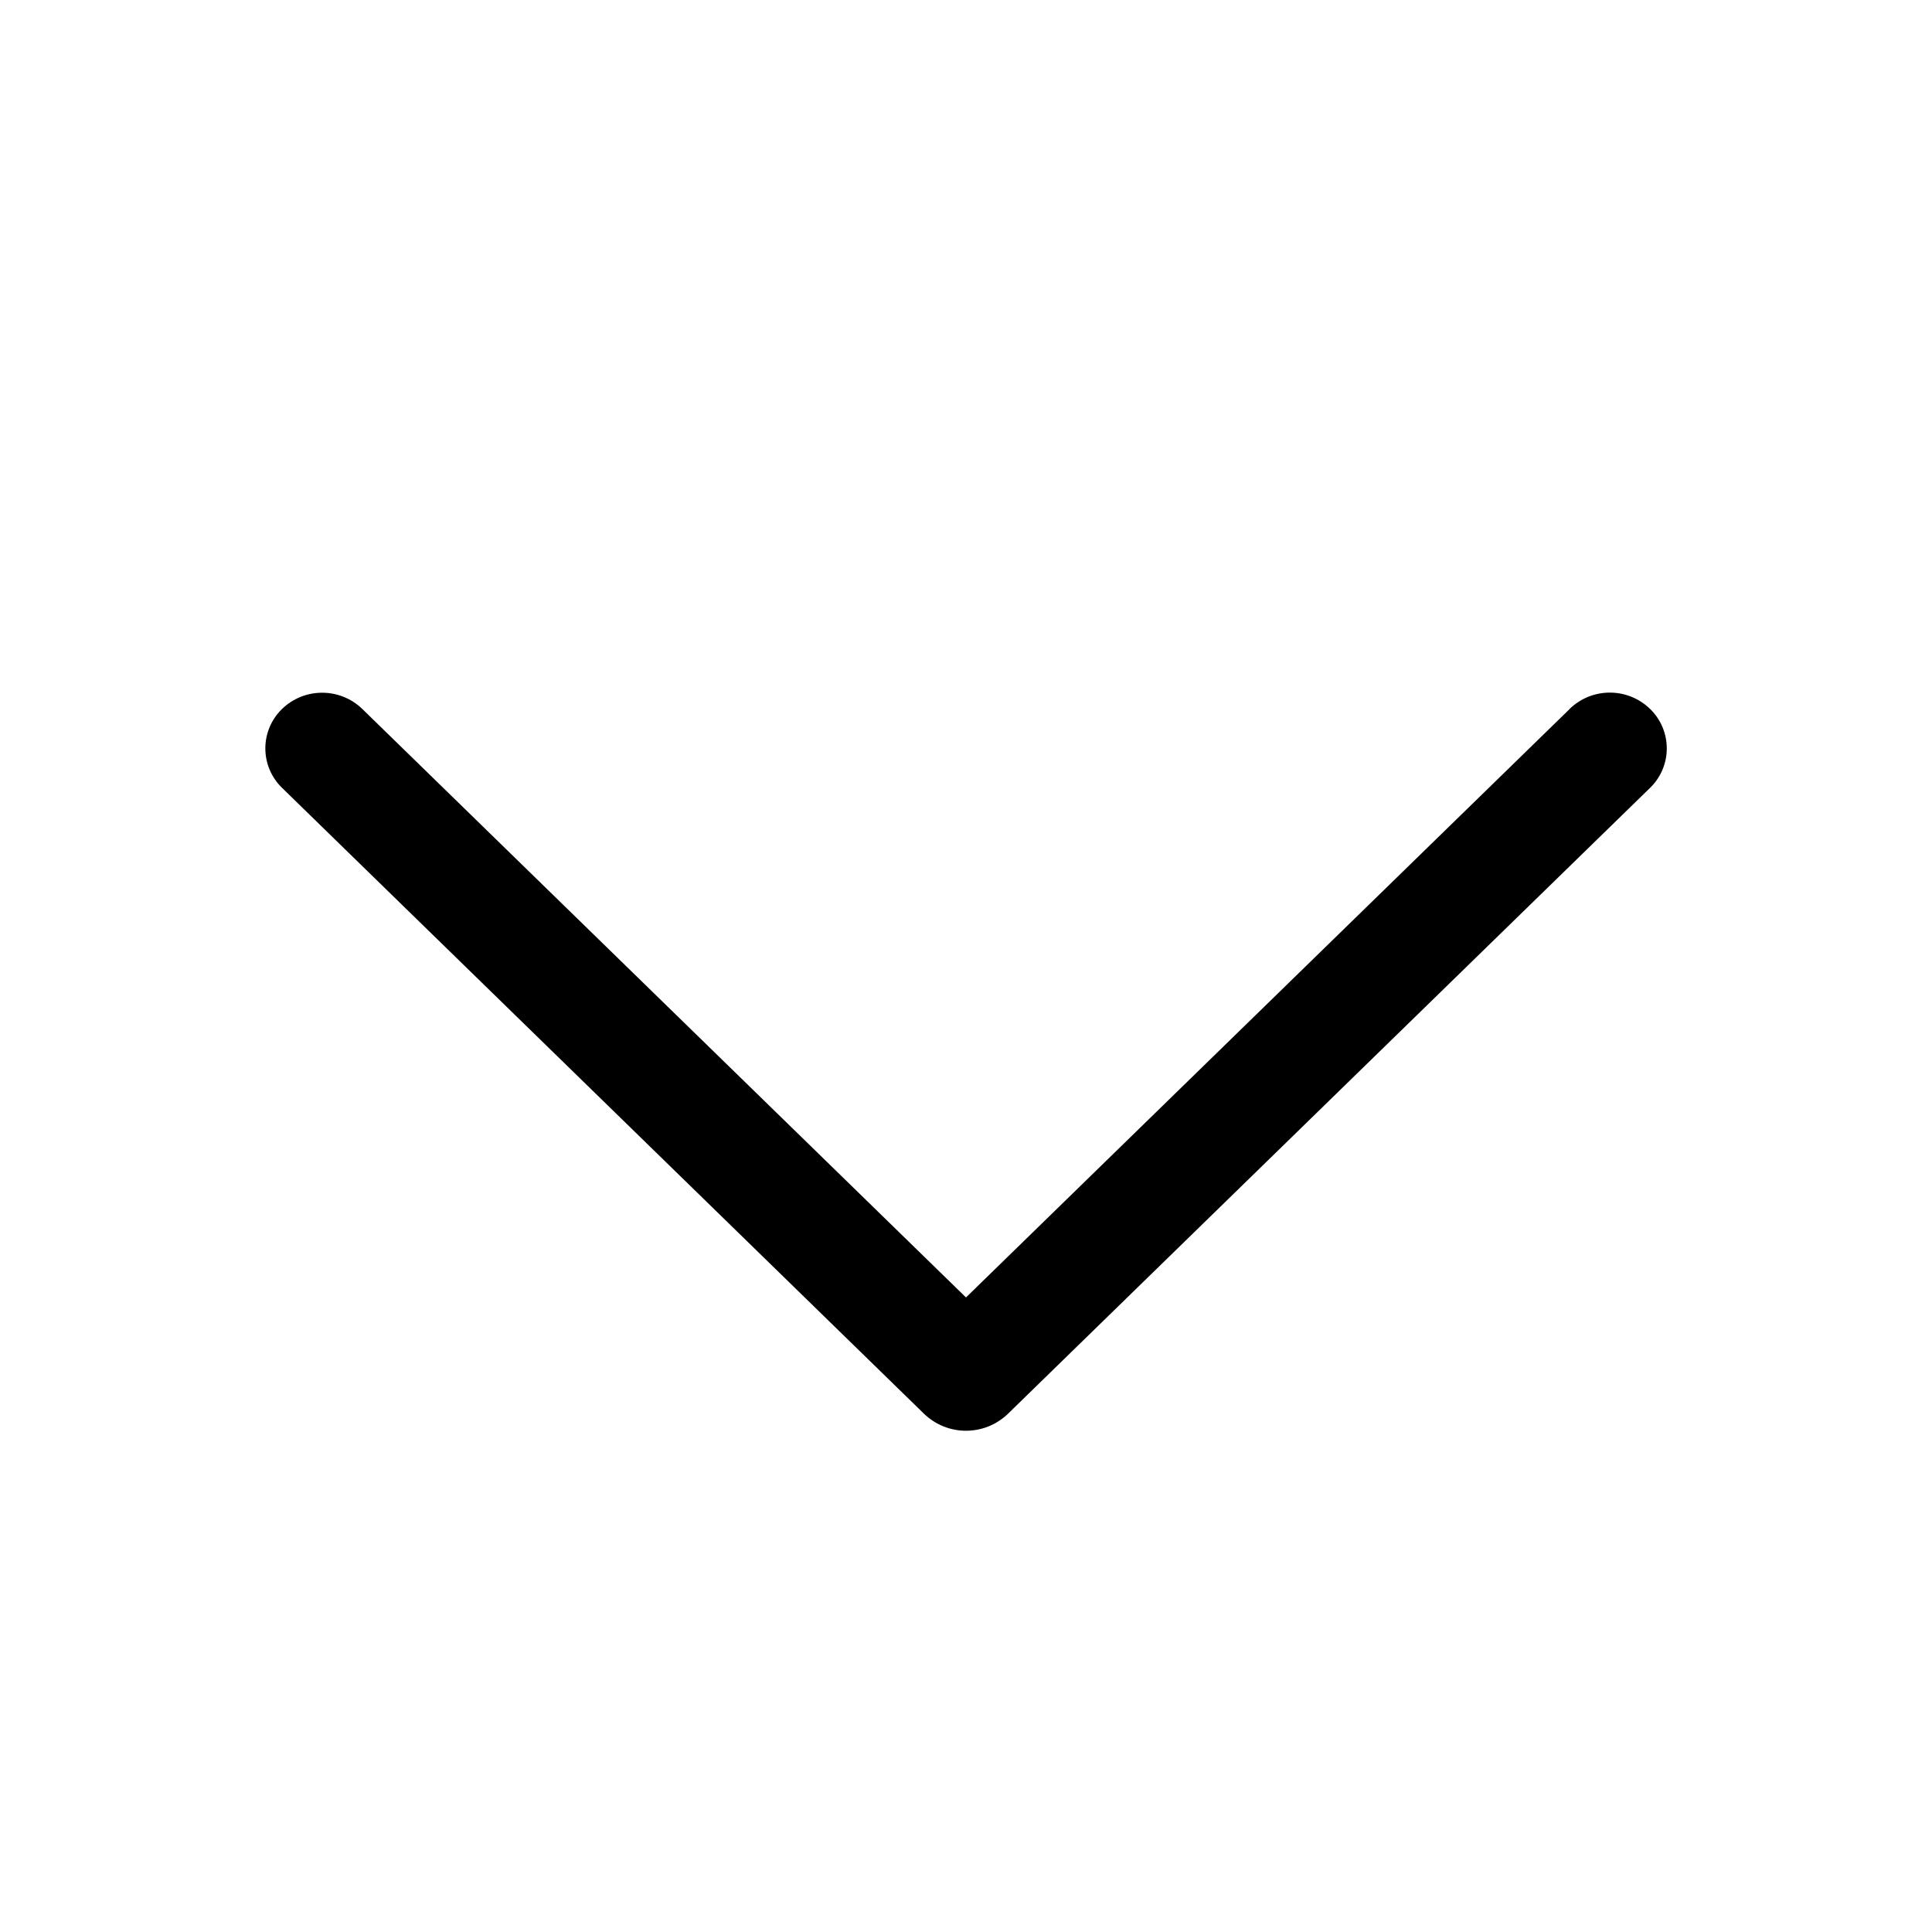
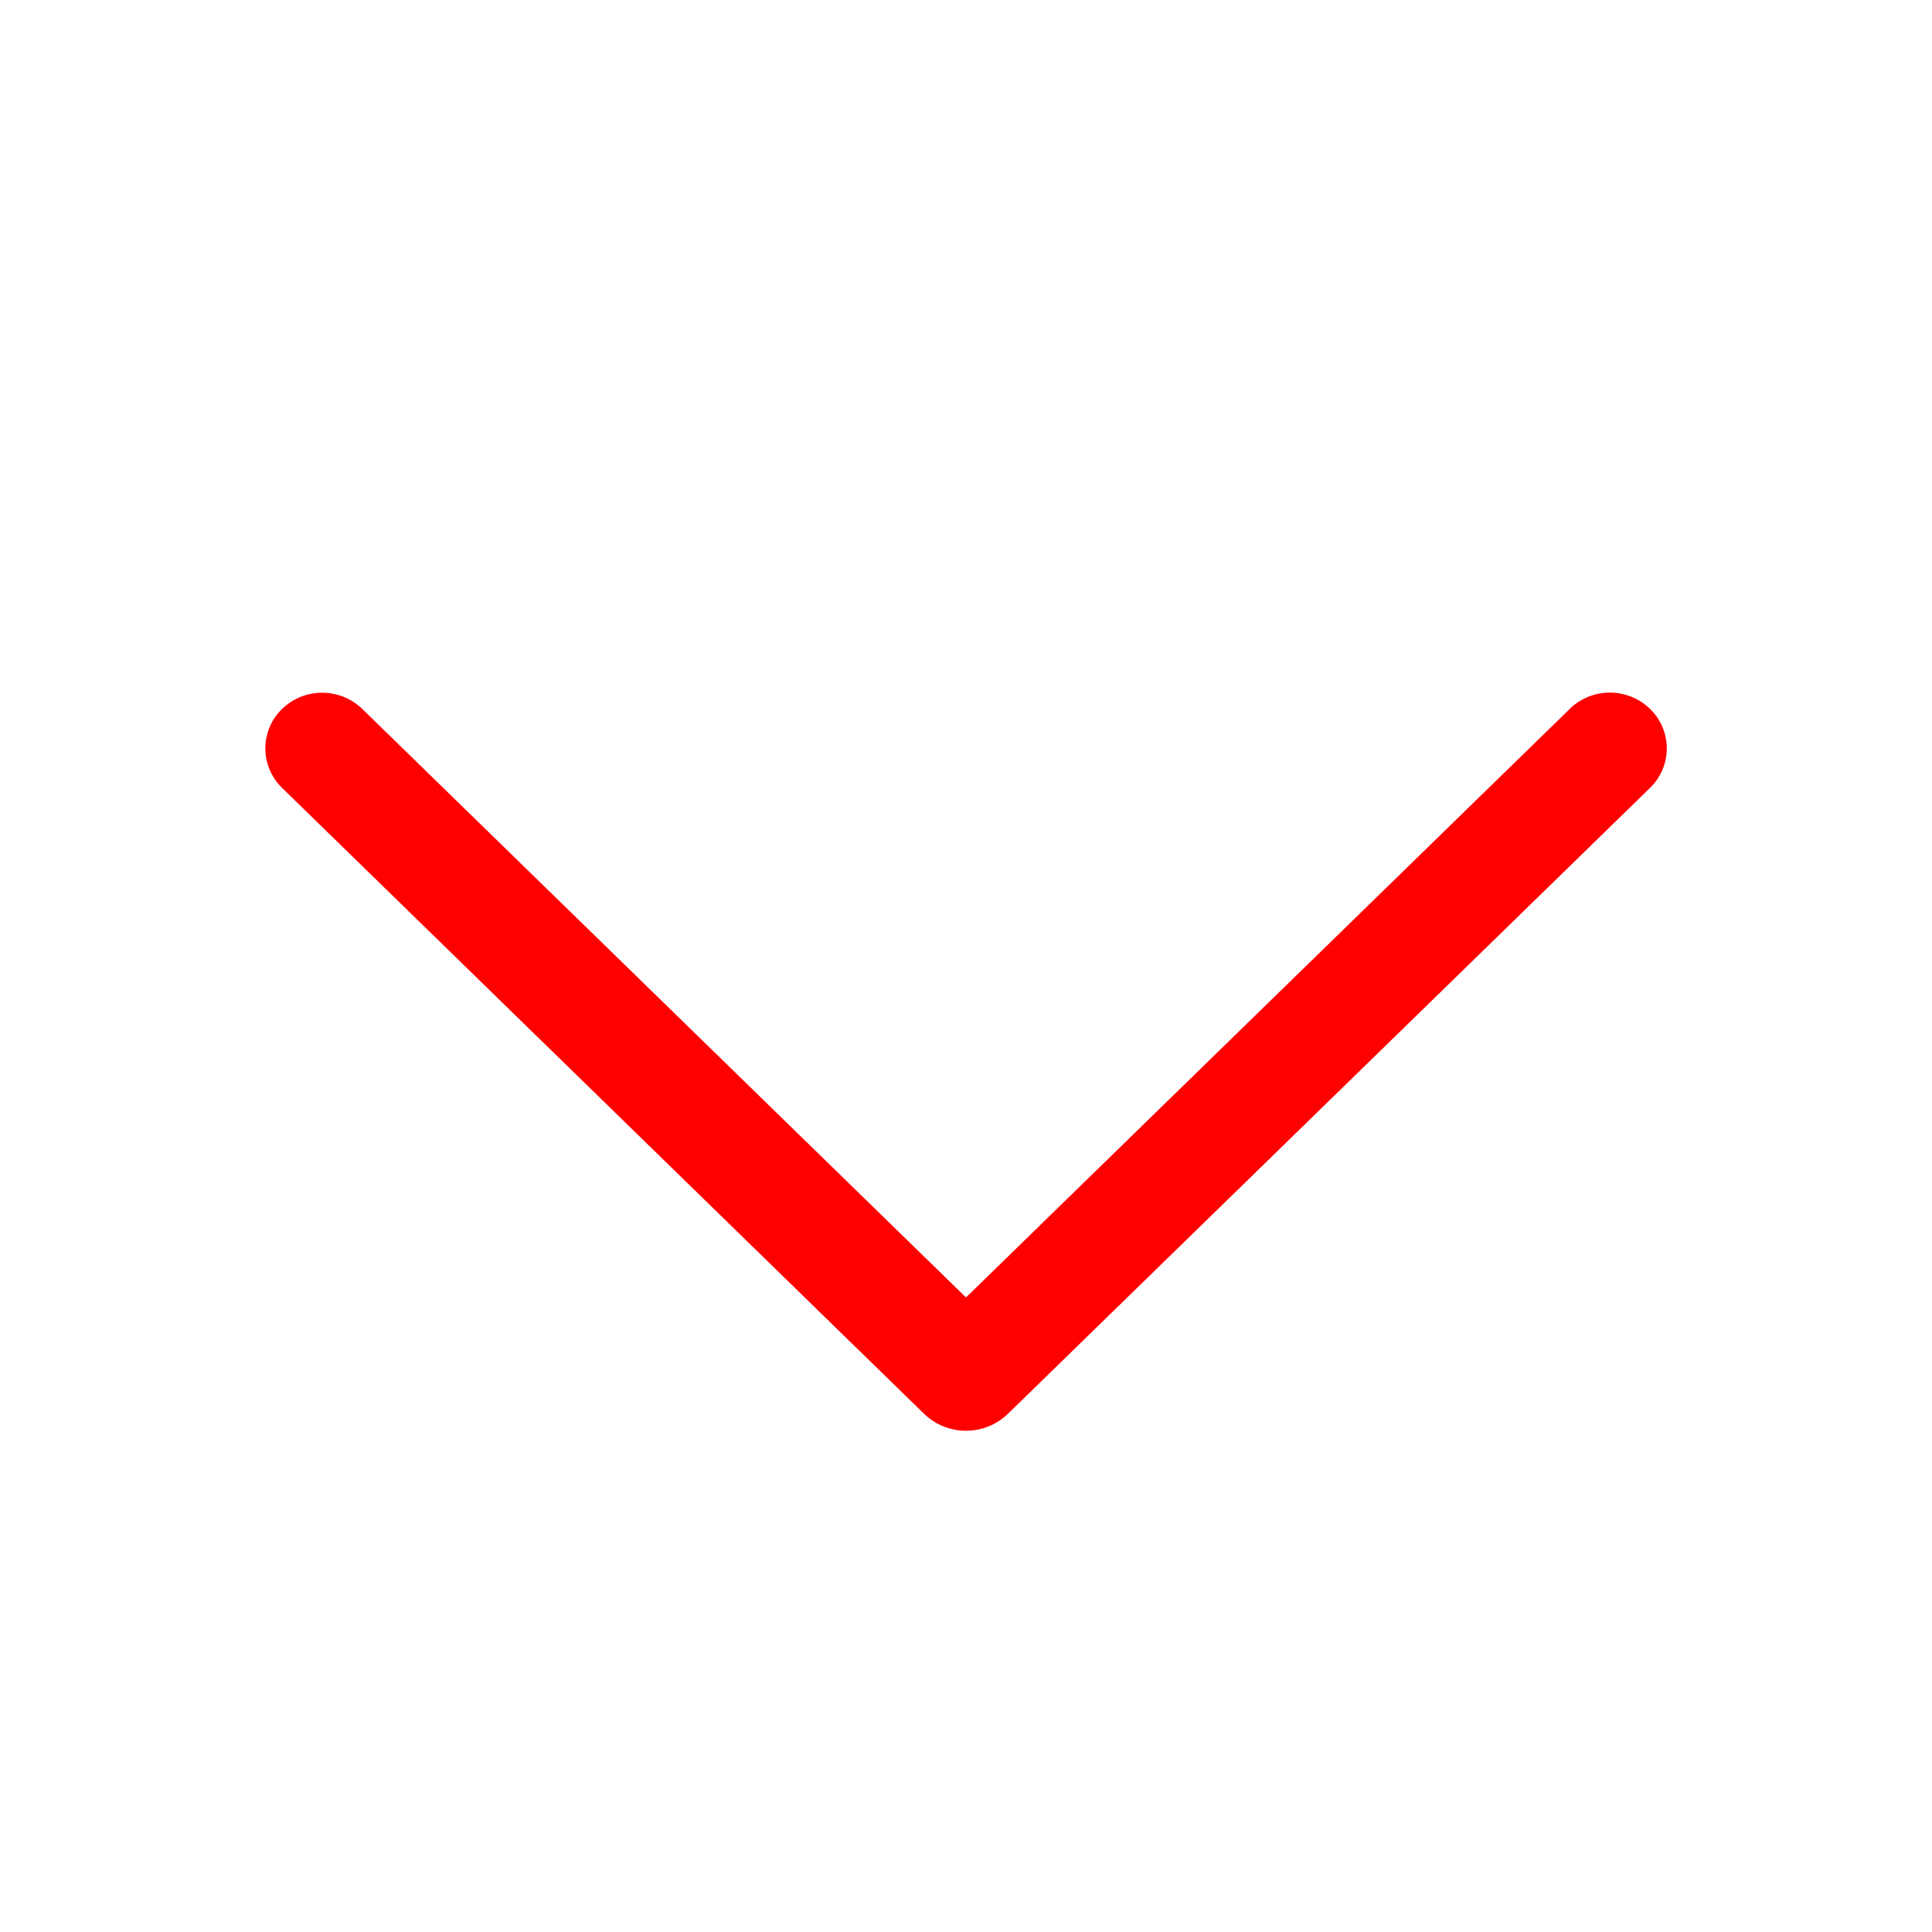
<svg xmlns="http://www.w3.org/2000/svg" width="20" height="20" preserveAspectRatio="xMidYMid meet" viewBox="0 -35 1024 1024" style="-ms-transform: rotate(360deg); -webkit-transform: rotate(360deg); transform: rotate(360deg);">
-   <path fill="currentColor" d="M831.872 340.864L512 652.672L192.128 340.864a30.592 30.592 0 0 0-42.752 0a29.12 29.12 0 0 0 0 41.6L489.664 714.24a32 32 0 0 0 44.672 0l340.288-331.712a29.12 29.12 0 0 0 0-41.728a30.592 30.592 0 0 0-42.752 0z" />
+   <path fill="red" d="M831.872 340.864L512 652.672L192.128 340.864a30.592 30.592 0 0 0-42.752 0a29.12 29.12 0 0 0 0 41.6L489.664 714.24a32 32 0 0 0 44.672 0l340.288-331.712a29.12 29.12 0 0 0 0-41.728a30.592 30.592 0 0 0-42.752 0z" />\
</svg>
